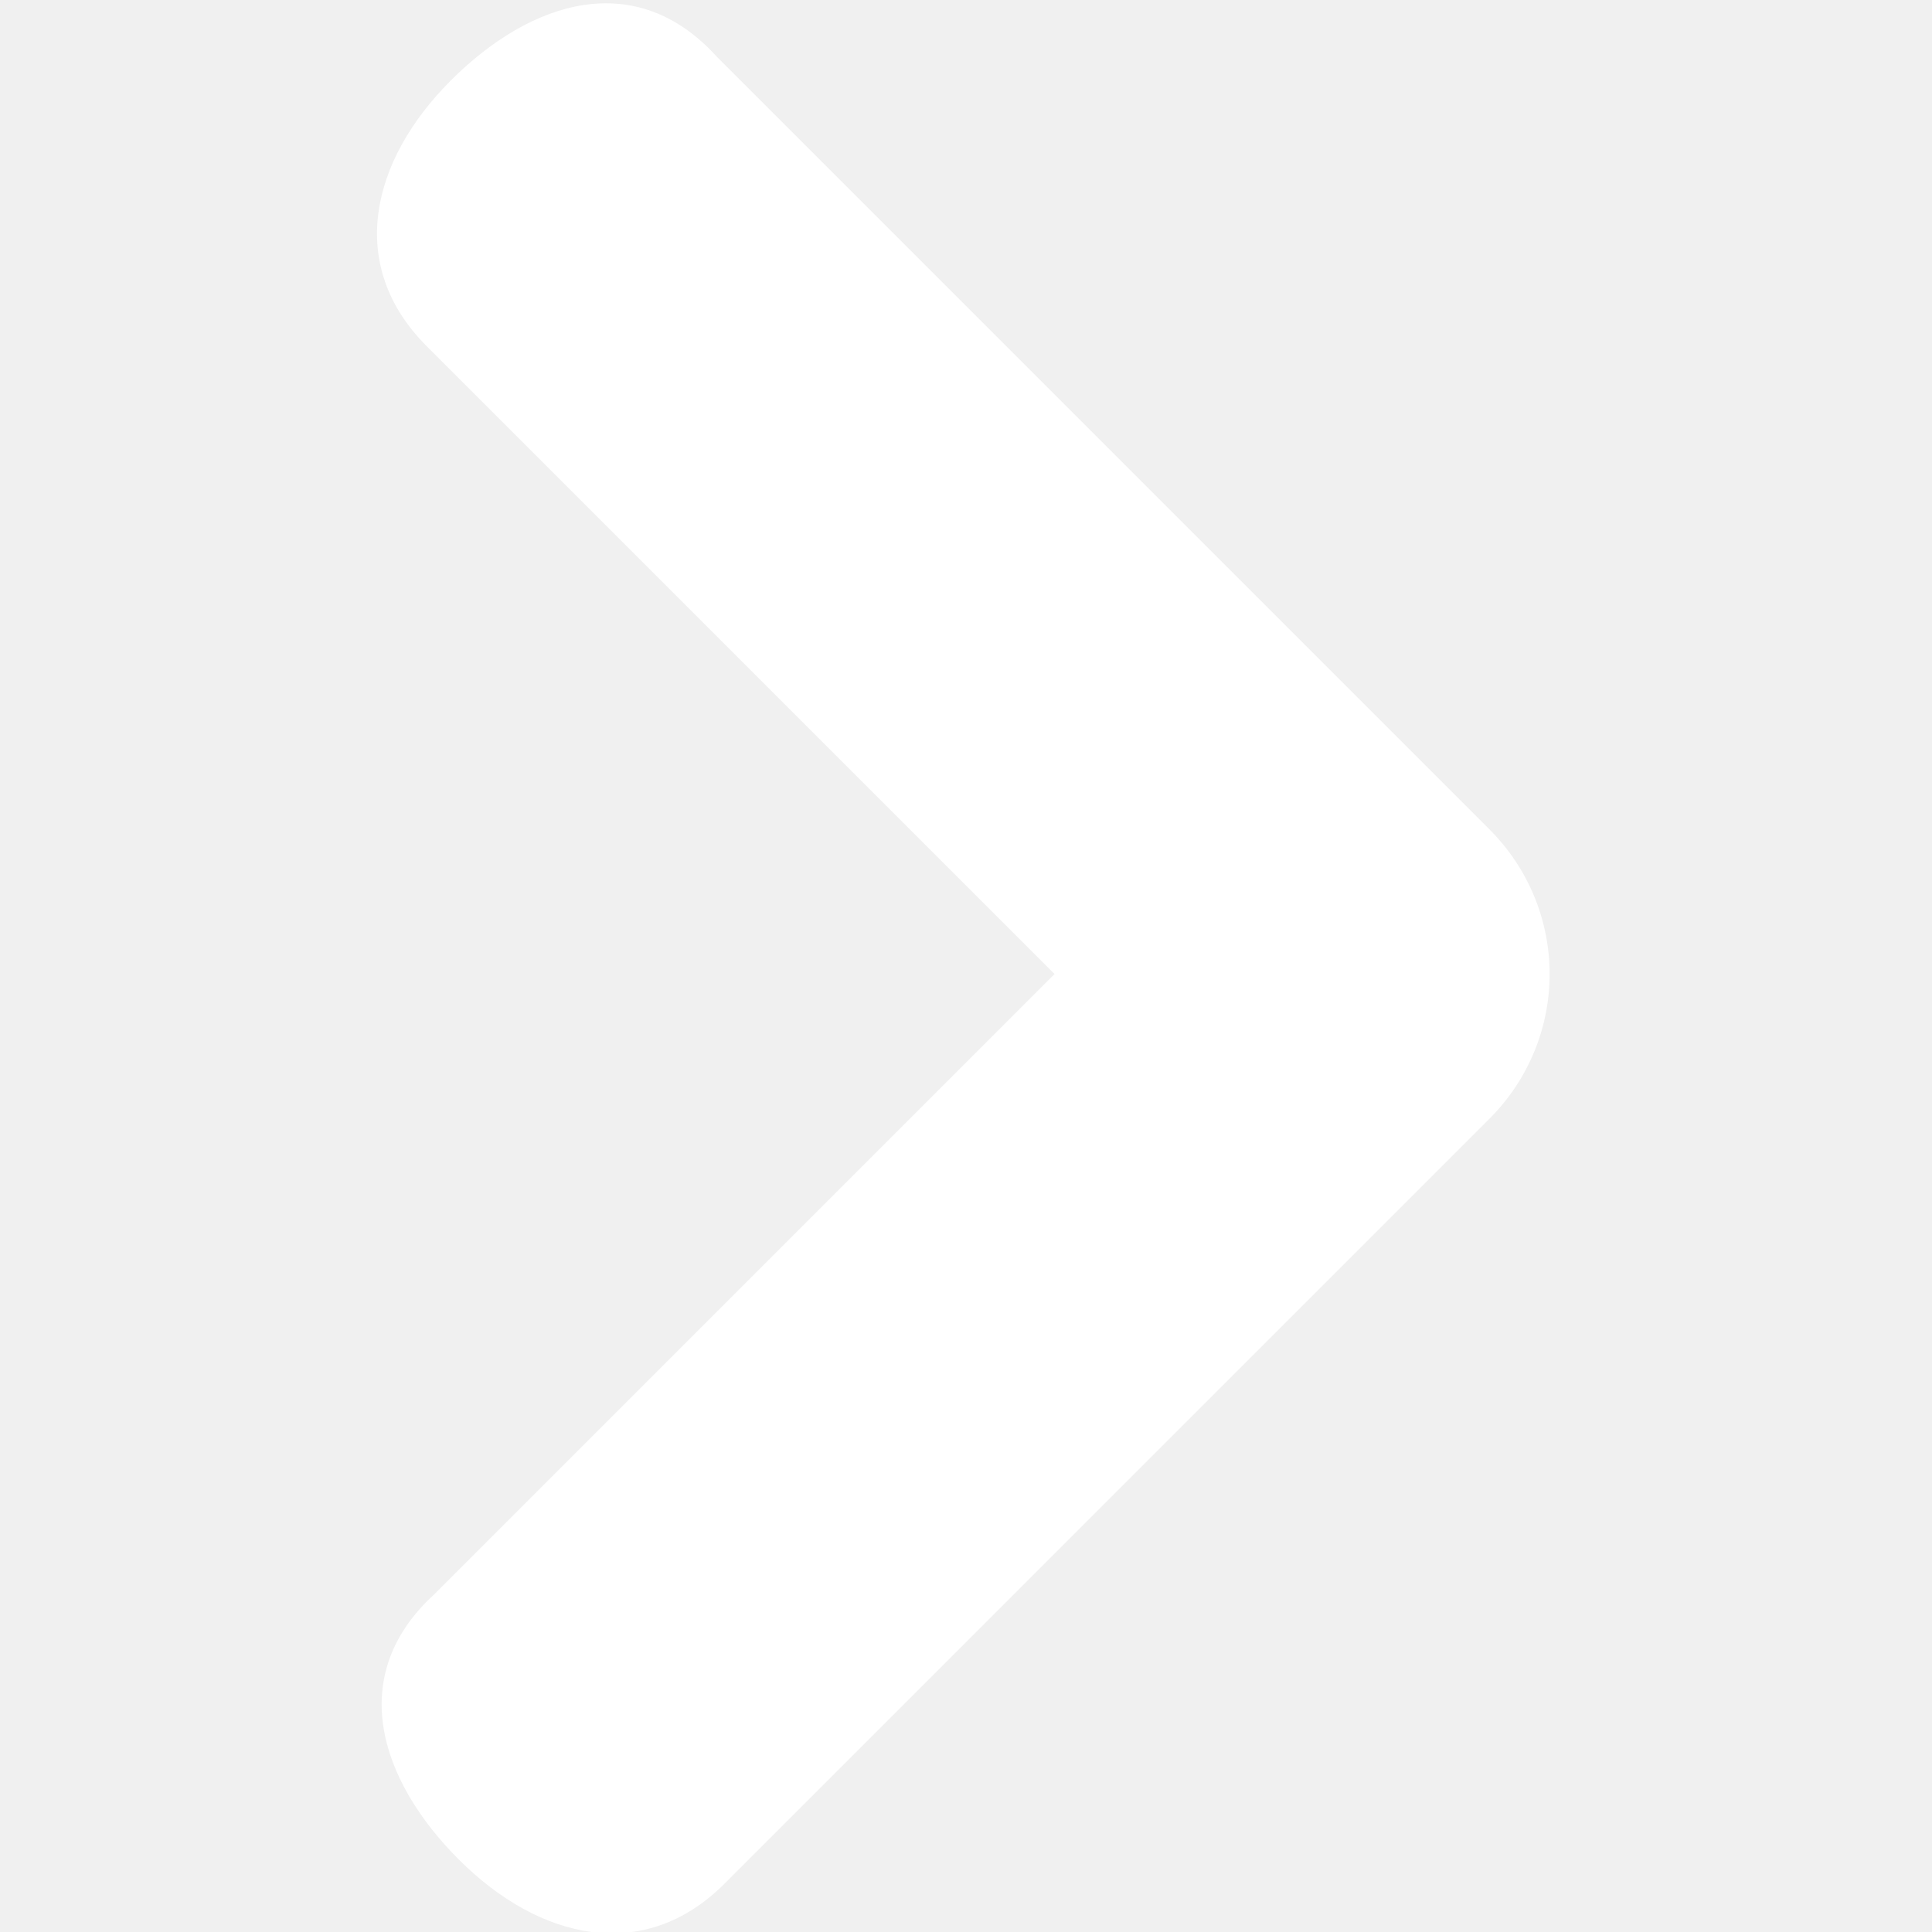
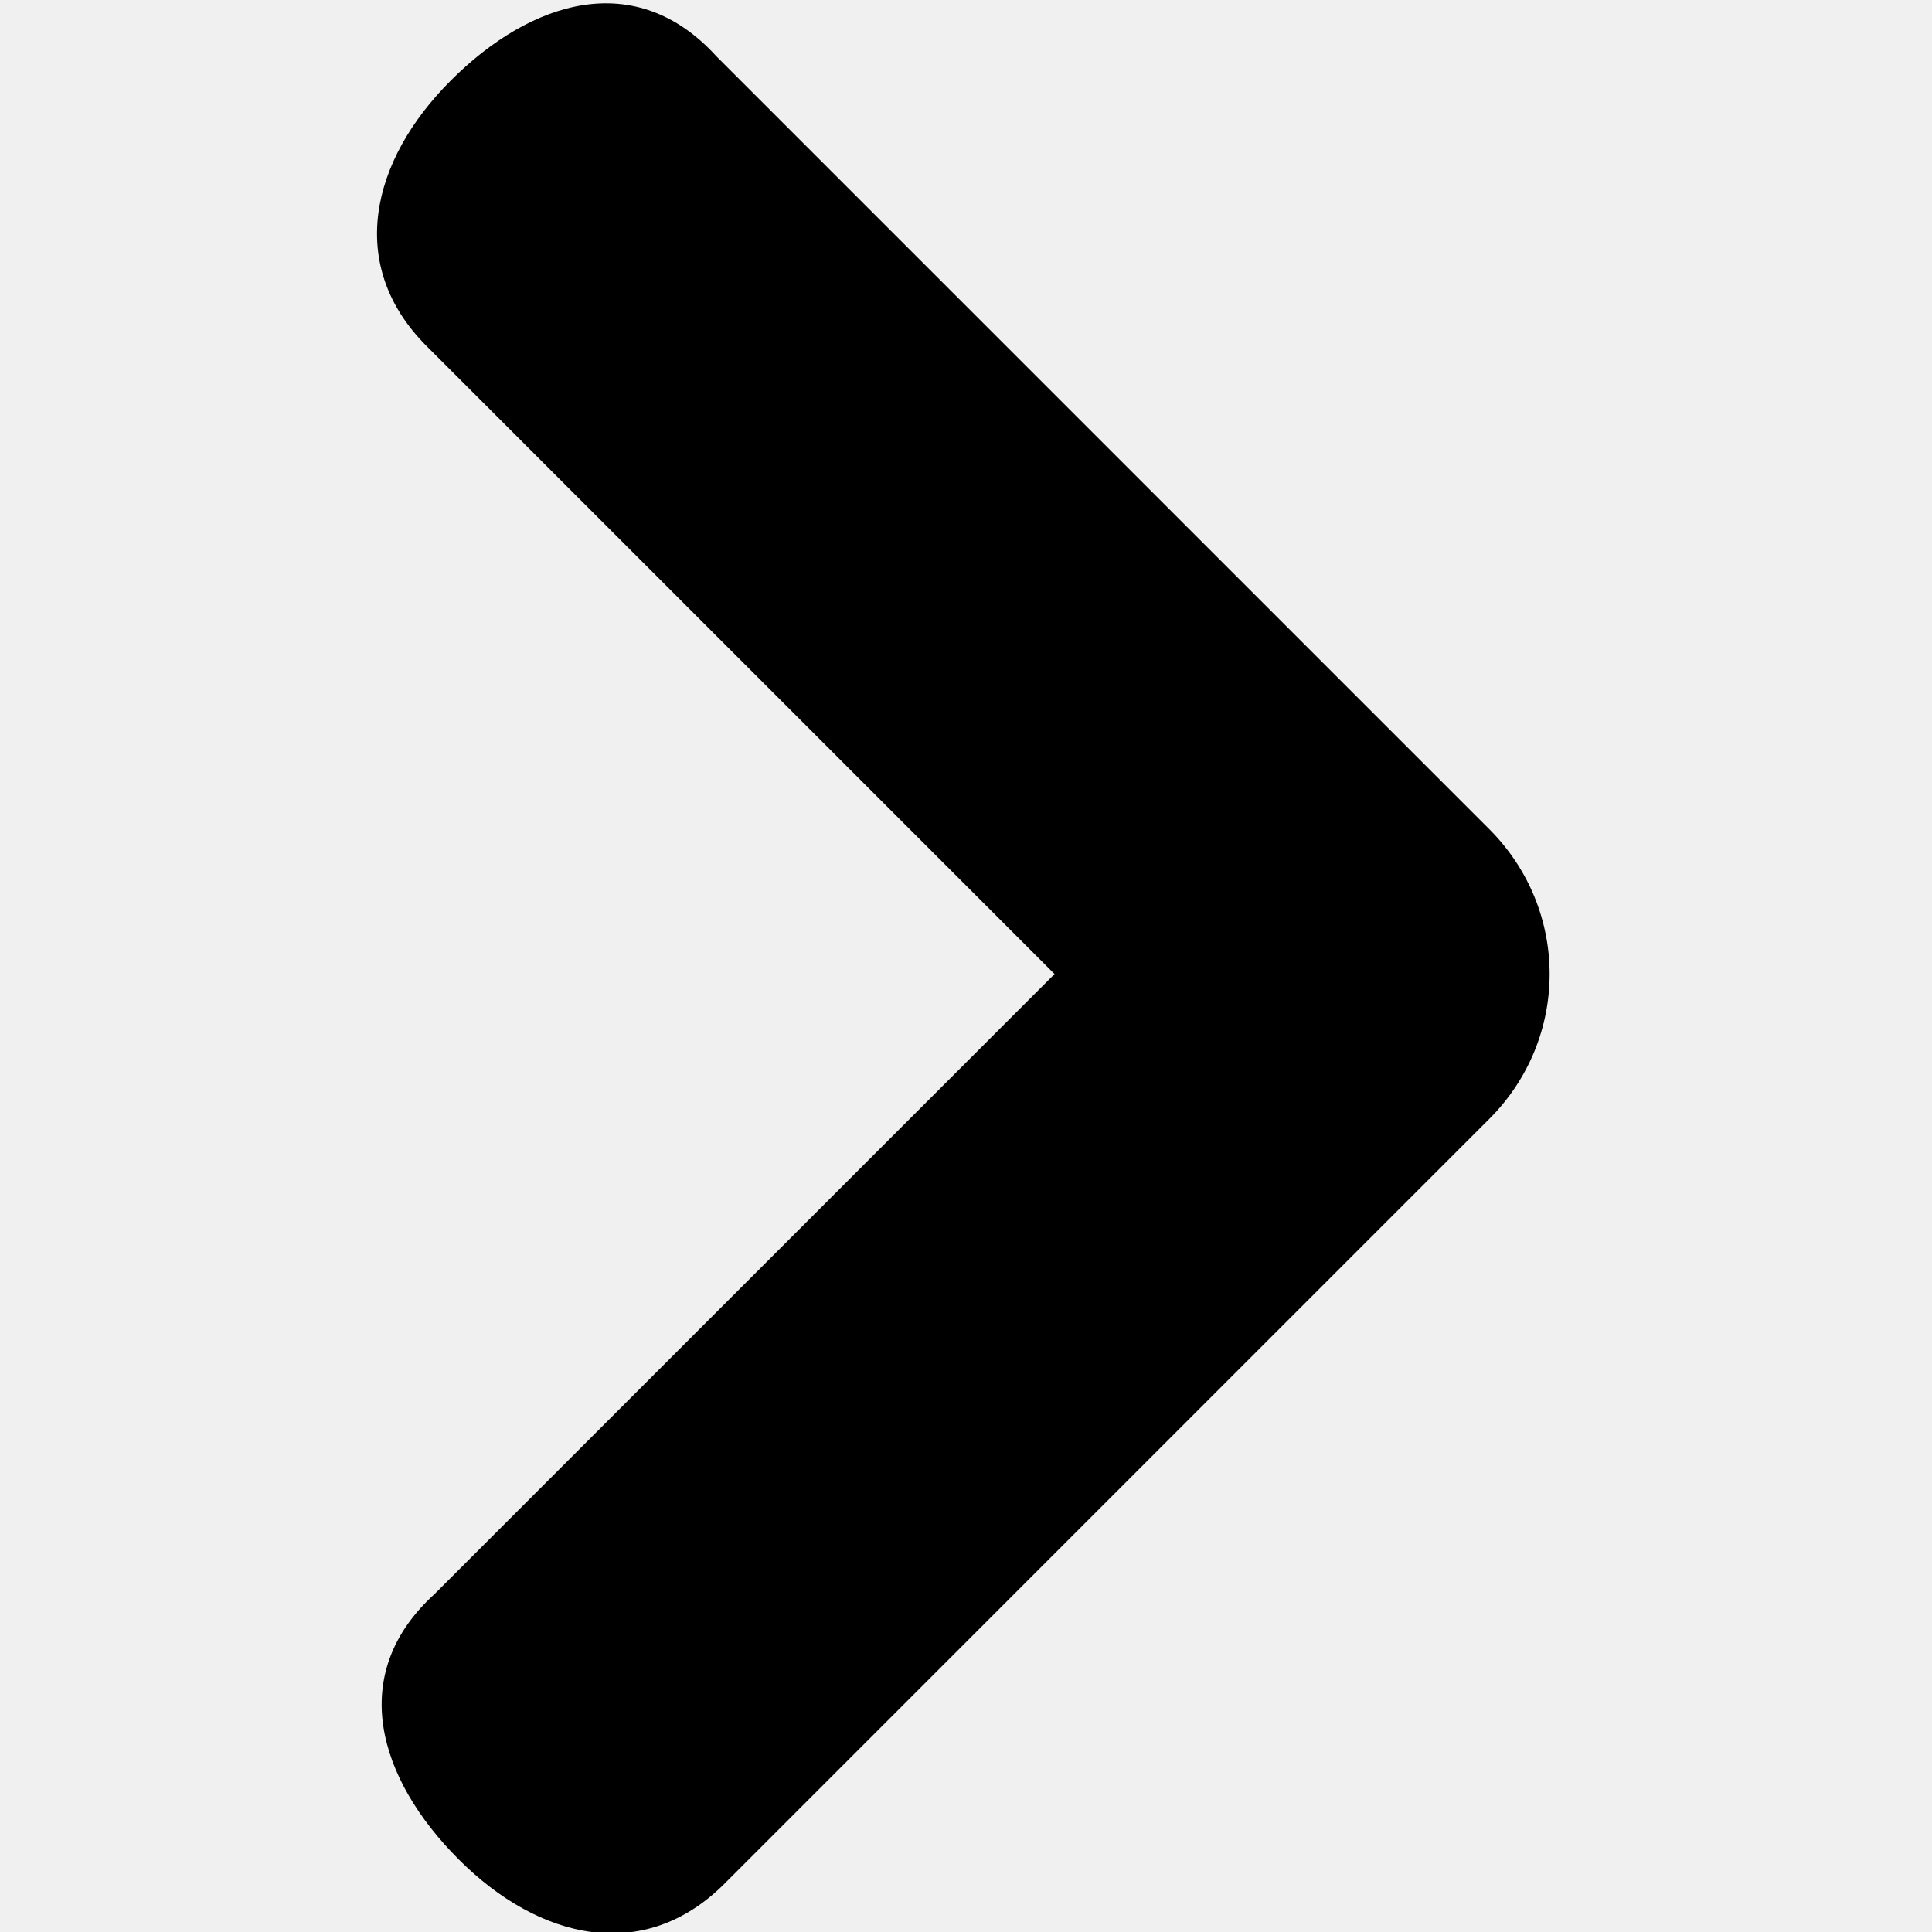
<svg xmlns="http://www.w3.org/2000/svg" viewBox="0 0 24 24">
-   <path fill="#fff" d="M5.7 23.1c-1-1-1.4-2.3-.3-3.3l7.7-7.7-7.8-7.8c-1-1-.7-2.3.3-3.3S7.9-.4 8.9.7l9.6 9.6c1 1 1 2.6 0 3.6L9 23.4c-1 1-2.3.7-3.3-.3z" />
+   <path class="icon-color-inverse" d="M5.7 23.1c-1-1-1.4-2.3-.3-3.3l7.7-7.7-7.8-7.8c-1-1-.7-2.3.3-3.3S7.9-.4 8.9.7l9.6 9.6c1 1 1 2.6 0 3.6L9 23.4c-1 1-2.3.7-3.3-.3z" />
</svg>
